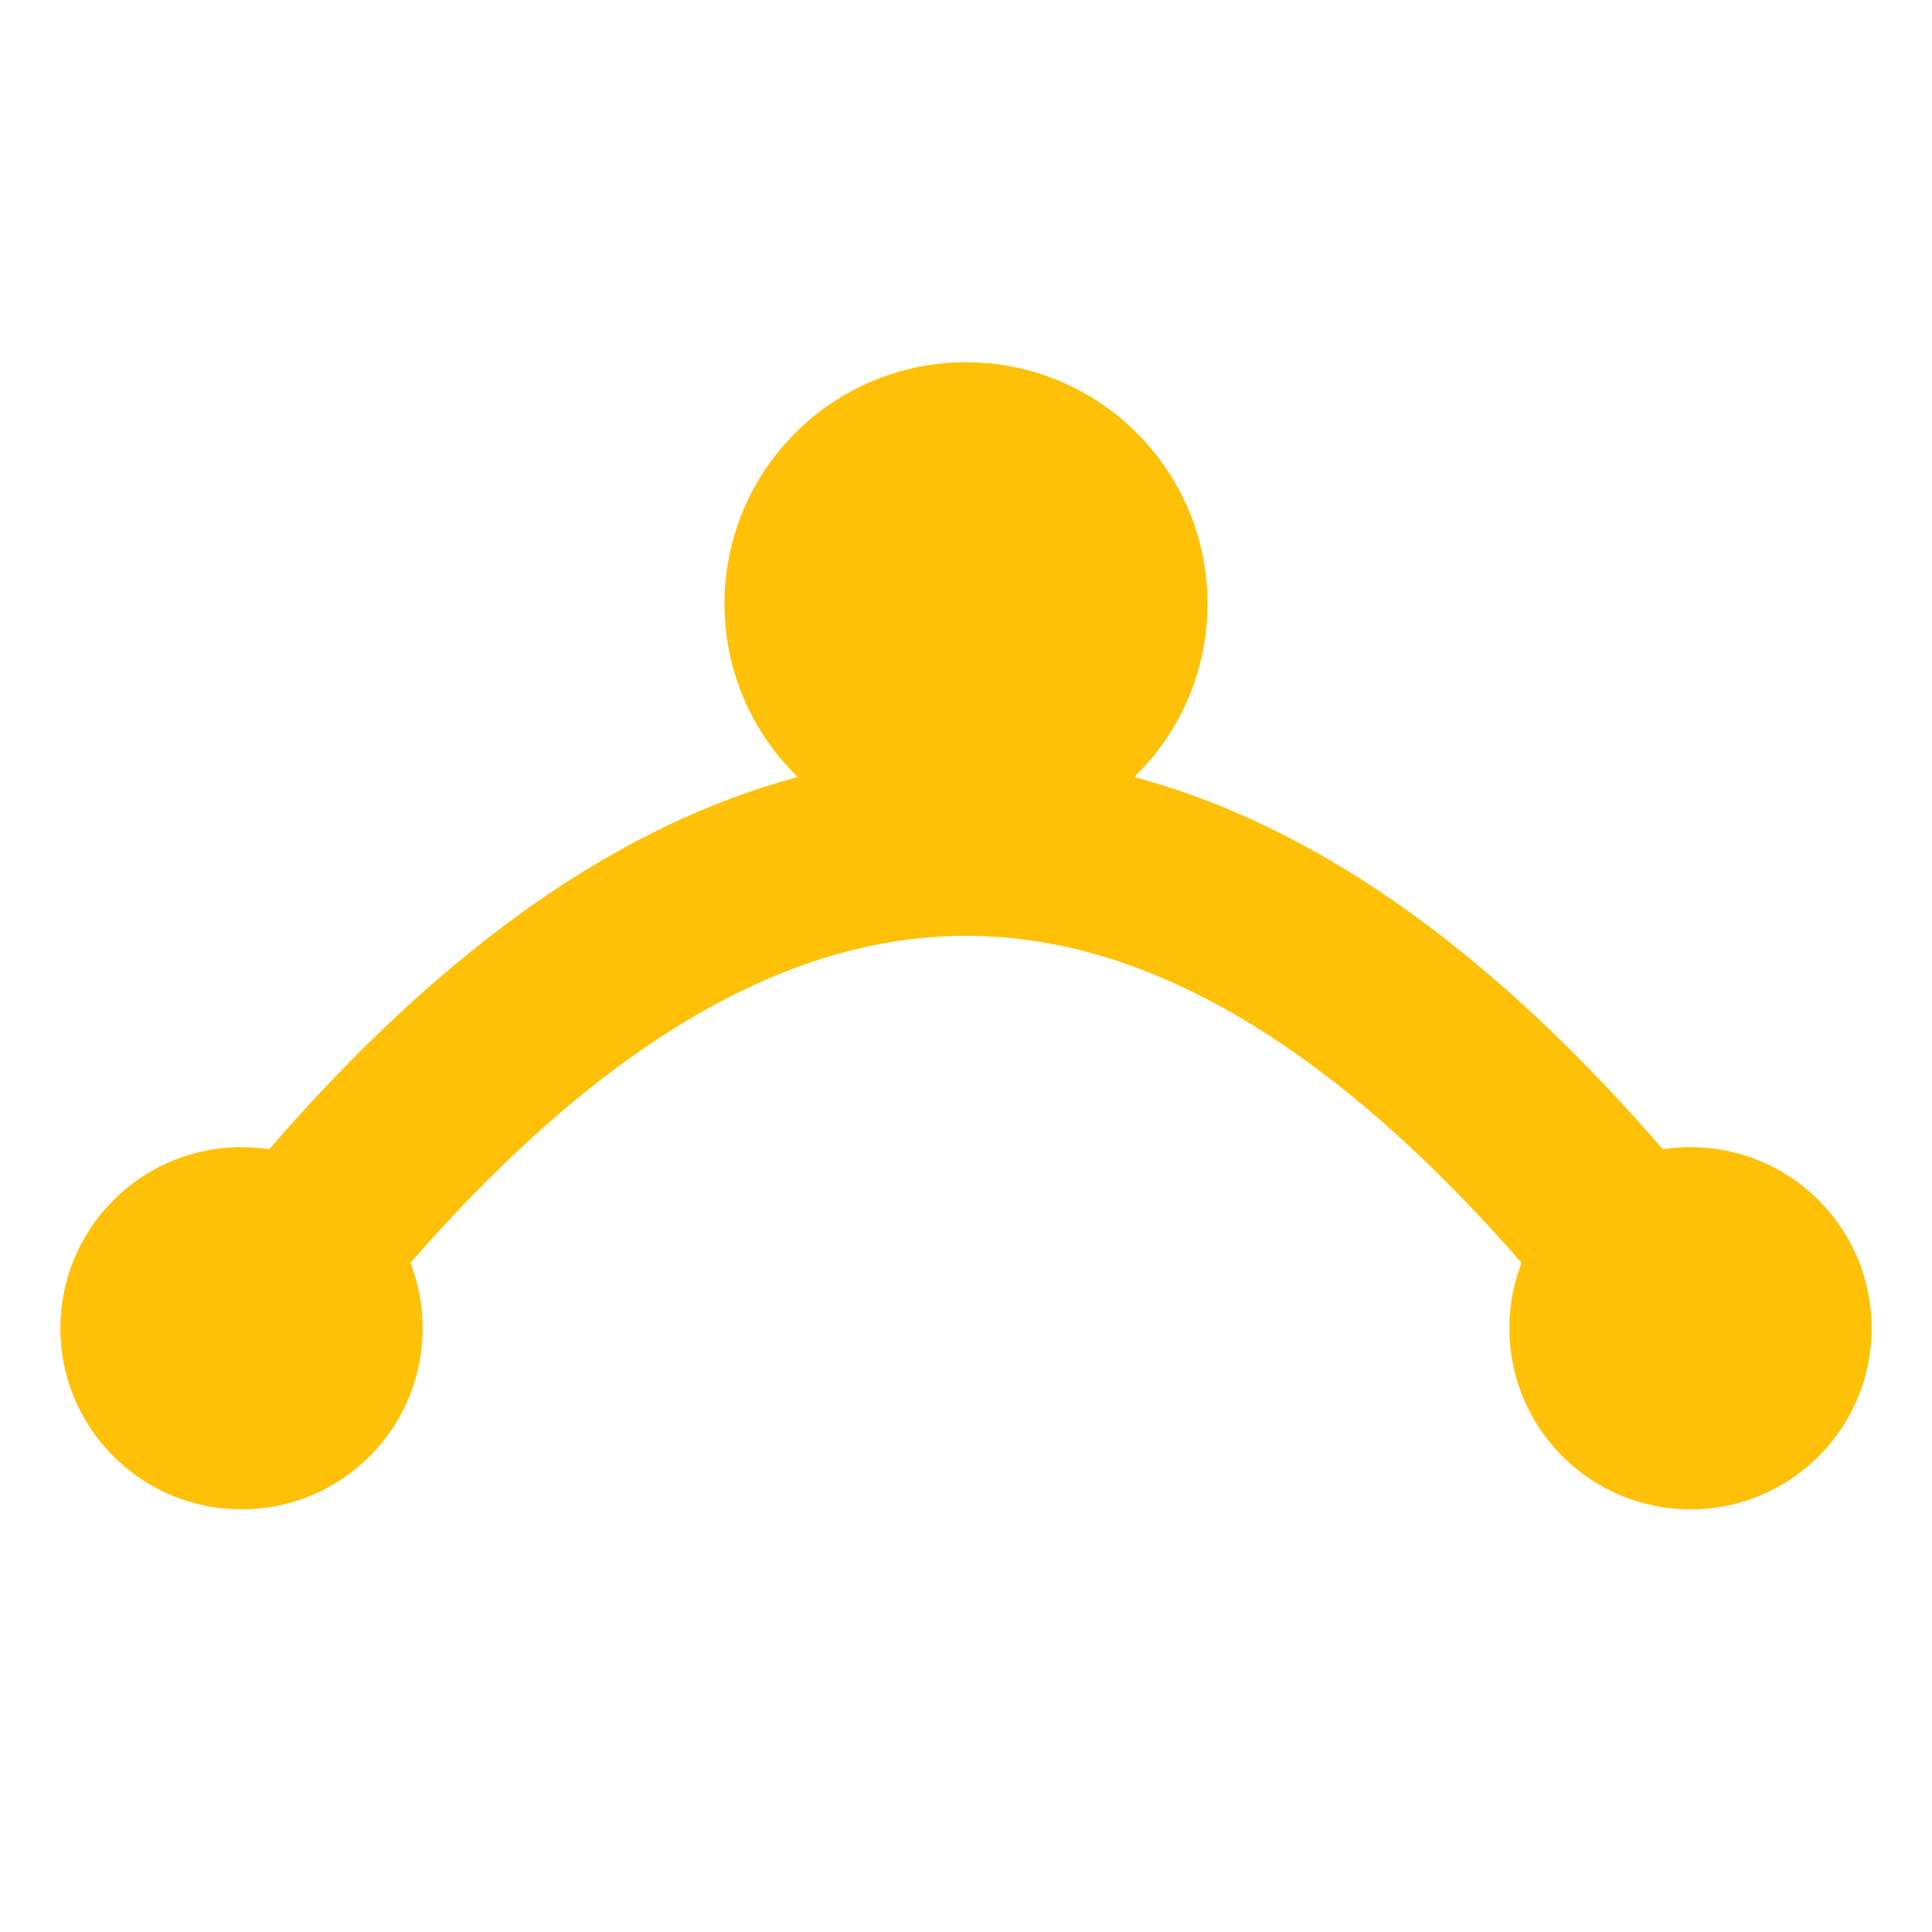
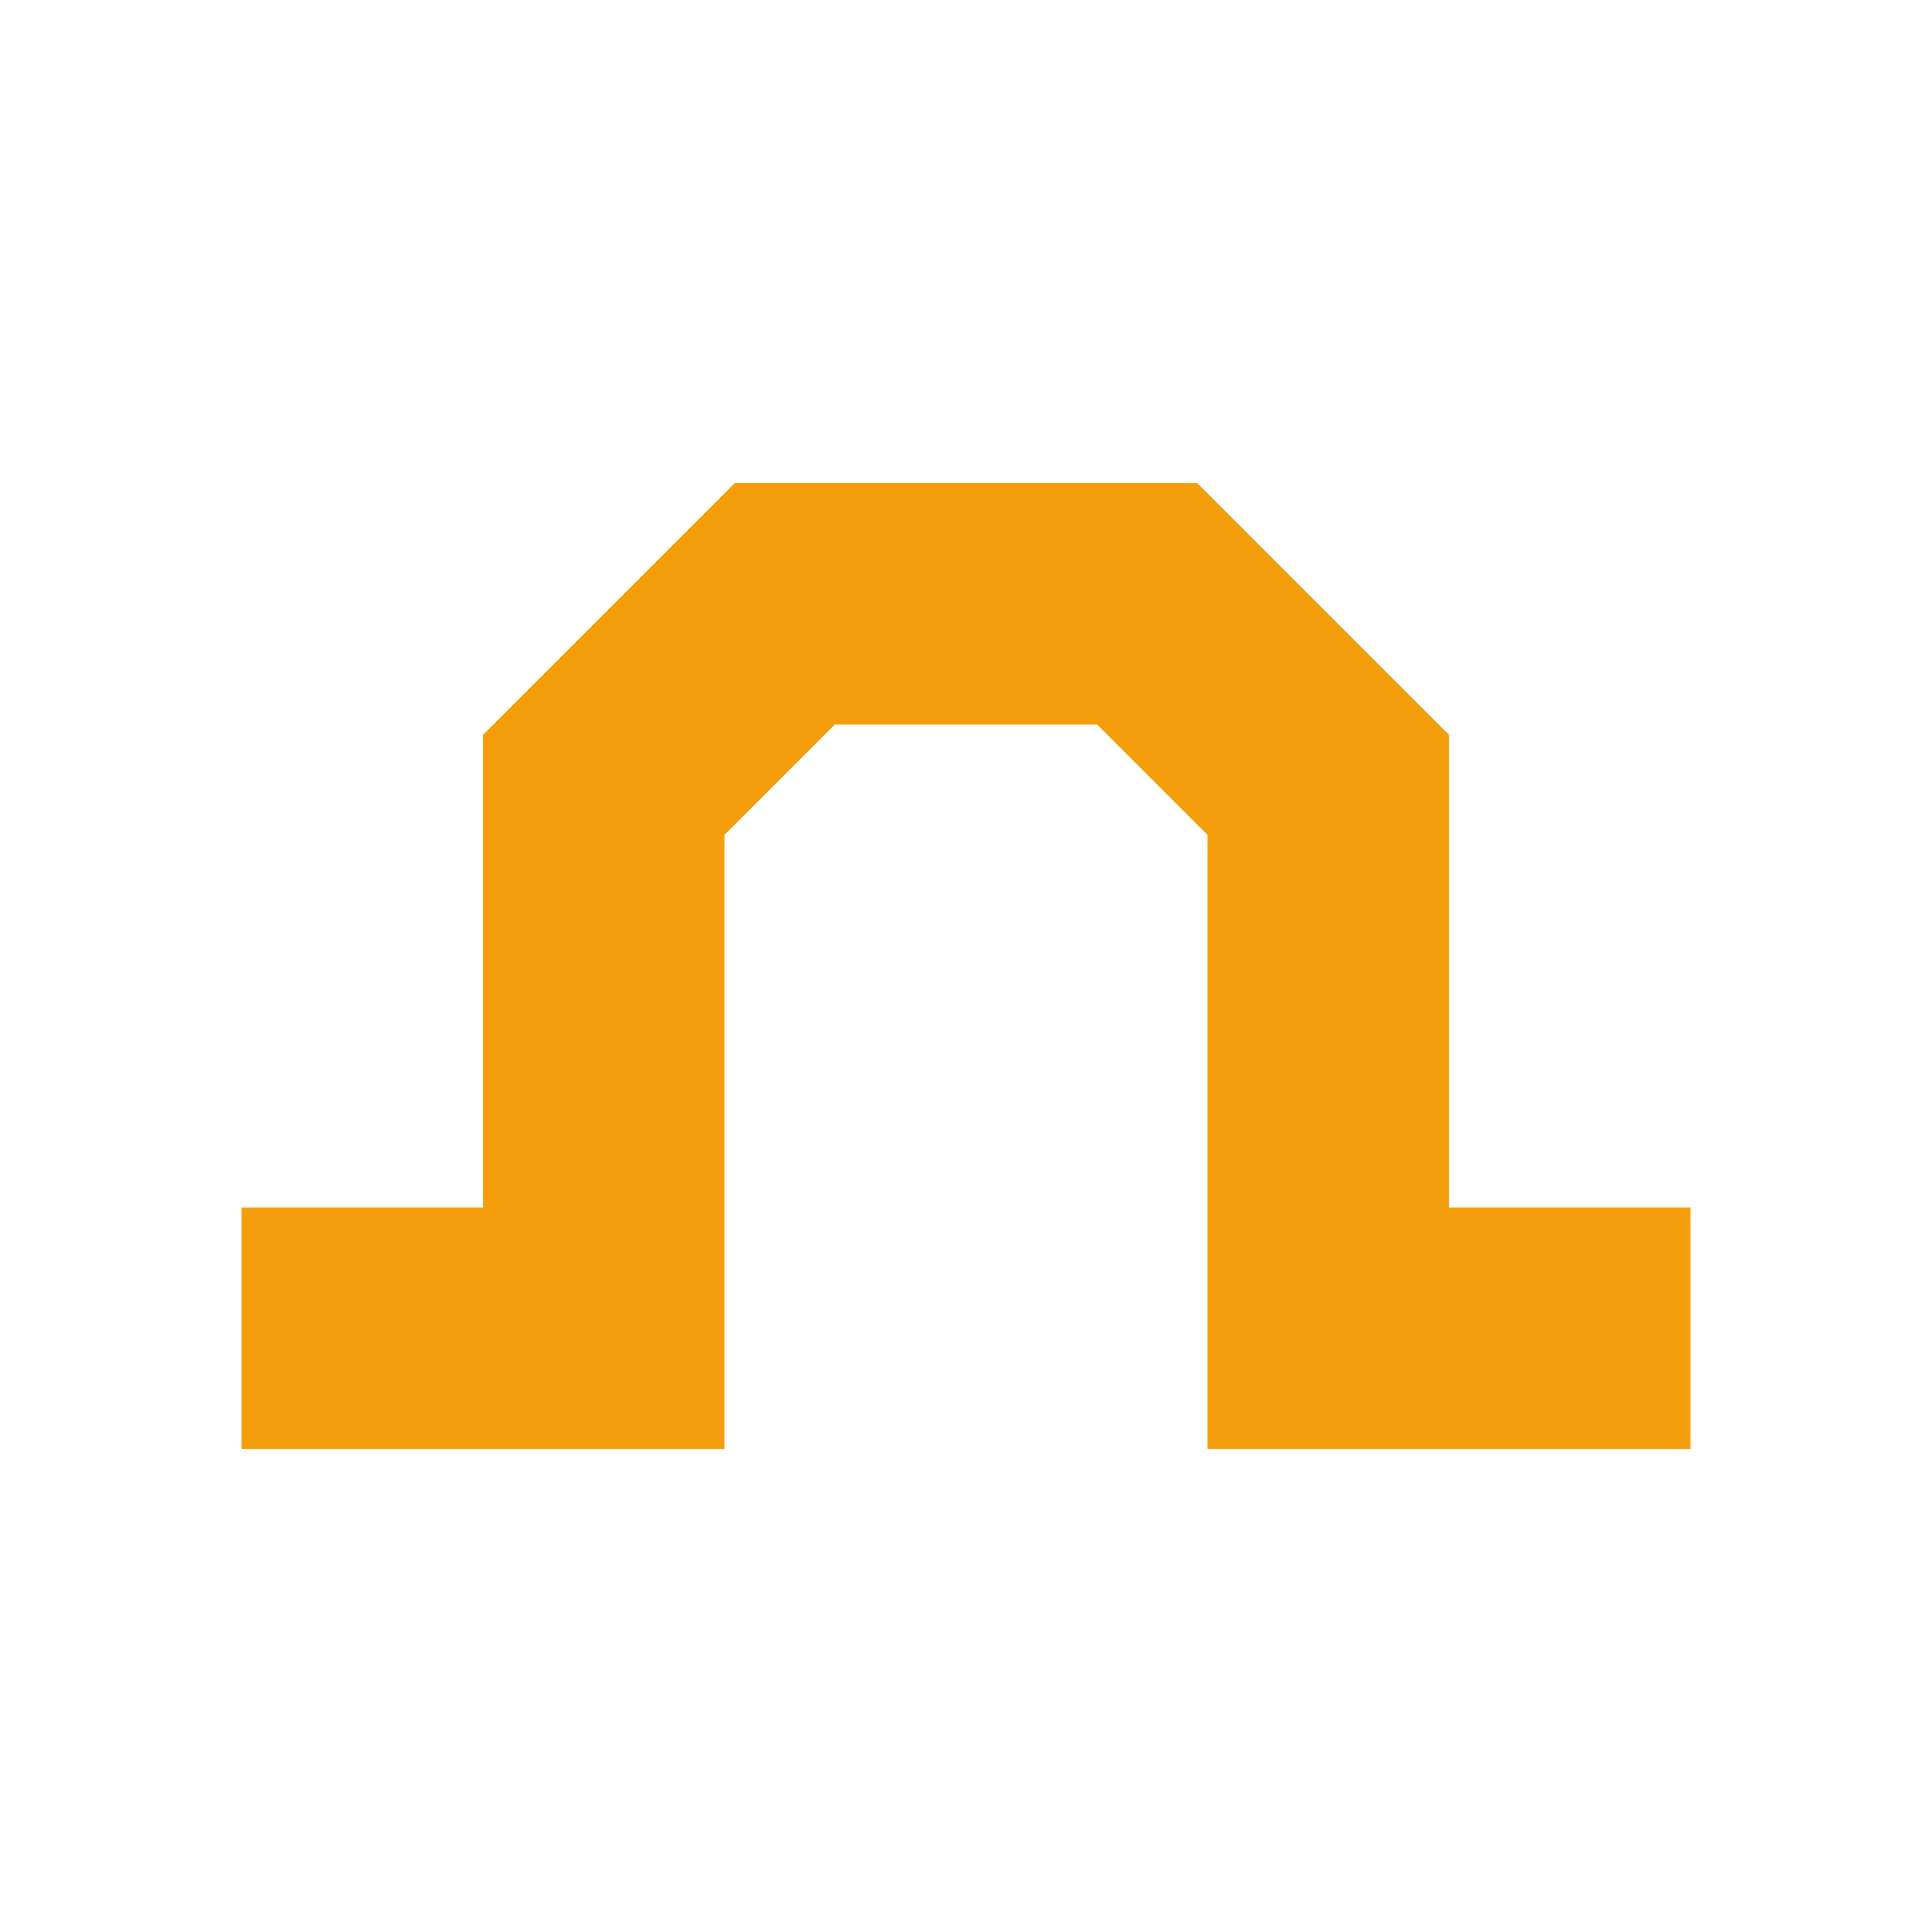
- <svg xmlns="http://www.w3.org/2000/svg" viewBox="0 0 32 32" width="32" height="32">
-   <path d="M 4 22 Q 16 6 28 22" stroke="#ffc107" stroke-width="3" fill="none" stroke-linecap="round" />
-   <circle cx="4" cy="22" r="3" fill="#ffc107" />
-   <circle cx="28" cy="22" r="3" fill="#ffc107" />
-   <circle cx="16" cy="10" r="4" fill="#ffc107" />
+ <svg xmlns="http://www.w3.org/2000/svg" viewBox="0 0 64 64" width="64" height="64" role="img" aria-labelledby="tray-warning-title">
+   <path d="M8 44H20V26L26 20H38L44 26V44H56" fill="none" stroke="#f59e0b" stroke-width="8" stroke-linecap="butt" stroke-linejoin="miter" />
</svg>
